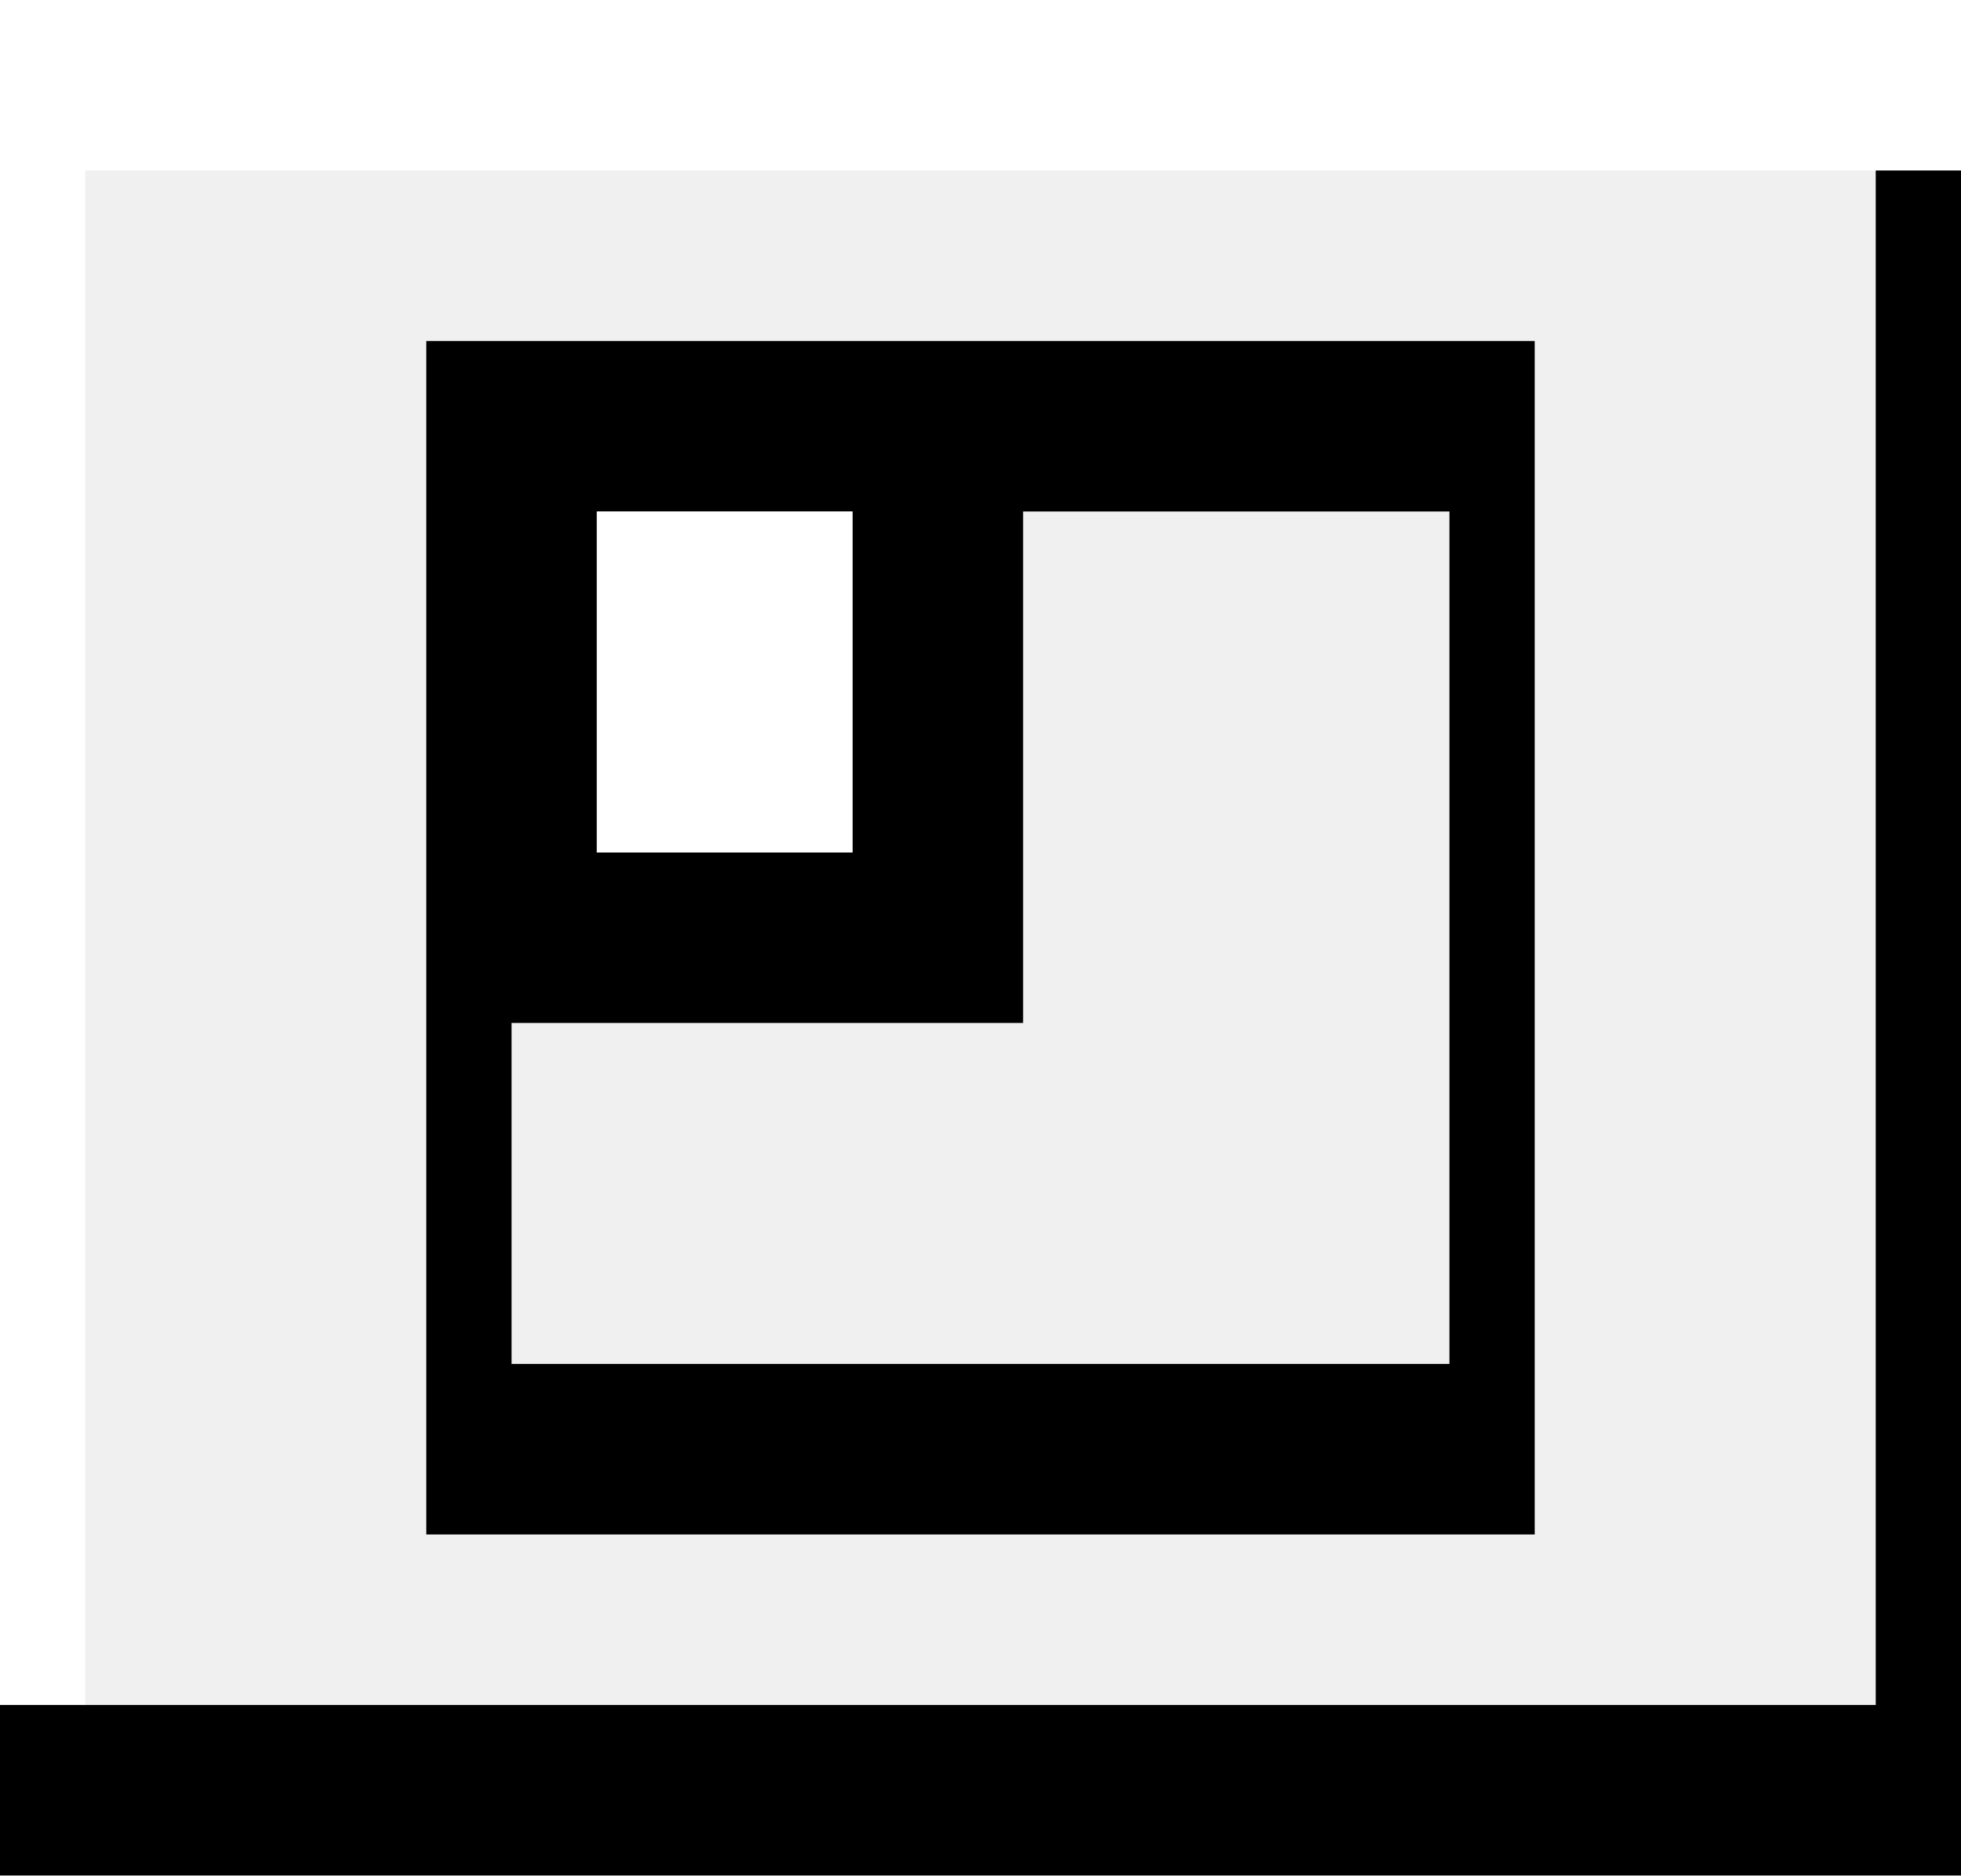
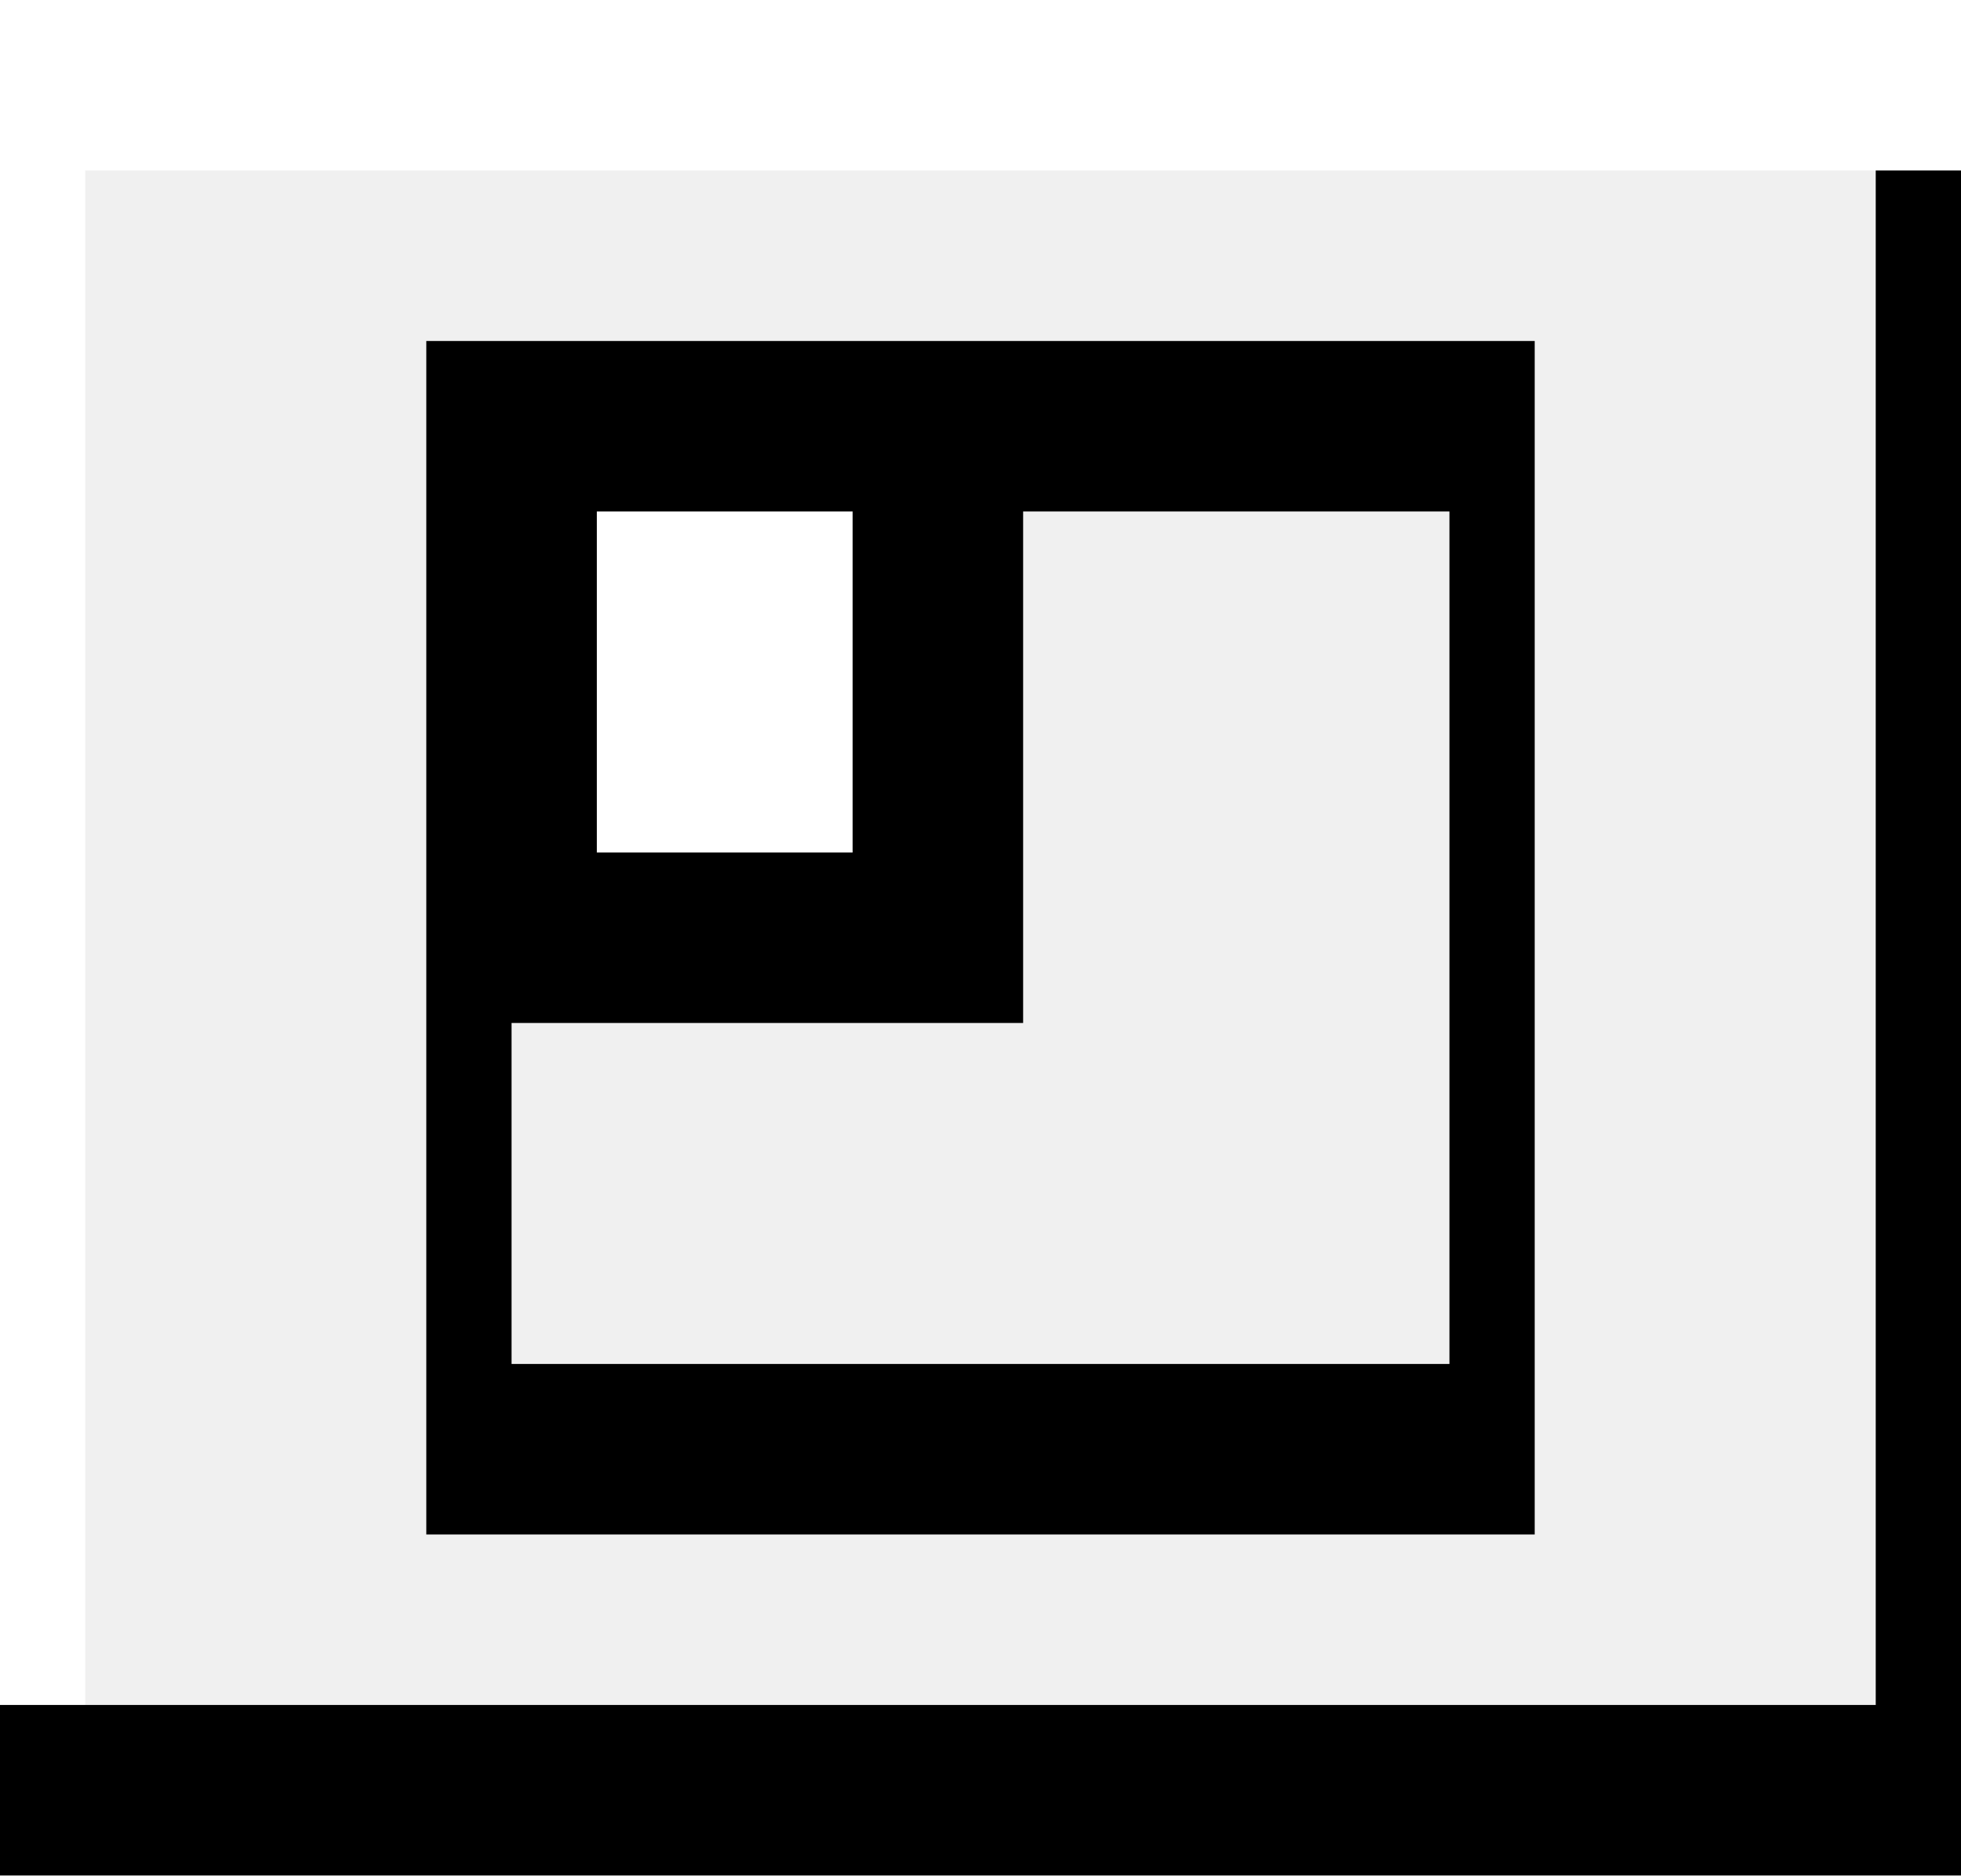
<svg xmlns="http://www.w3.org/2000/svg" width="23" height="22" viewBox="0 0 23 22">
  <g fill="none" fill-rule="evenodd">
-     <path d="M0 0h1v20H0V0zm1 0h22v2H1V0z" fill="#FFF" />
-     <path d="M5 4h13v2H5V4zm0 12h13v2H5v-2zM17 6h1v10h-1V6zM5 6h2v6H5V6zm2 4h5v2H7v-2zm3-4h2v4h-2V6zm-5 6h1v4H5v-4z" fill="#000" />
-     <path fill="#FFF" d="M7 6h3v4H7z" />
-     <path d="M22 2h1v20h-1V2zM0 20h22v2H0v-2z" fill="#000" />
+     <path d="M0 0h23v2H0V0zm0 2h1v18H0V2zM7 6h3v4H7z" fill="#FFF" />
+     <path d="M17 16V6h1v12H6v-2h11zM5 4h13v2H5V4zm5 2h2v6h-2V6zM5 6h2v6H5V6zm2 4h3v2H7v-2zm-2 2h1v6H5v-6zM22 2h1v20h-1V2zM0 20h22v2H0v-2z" fill="#000" />
  </g>
</svg>
